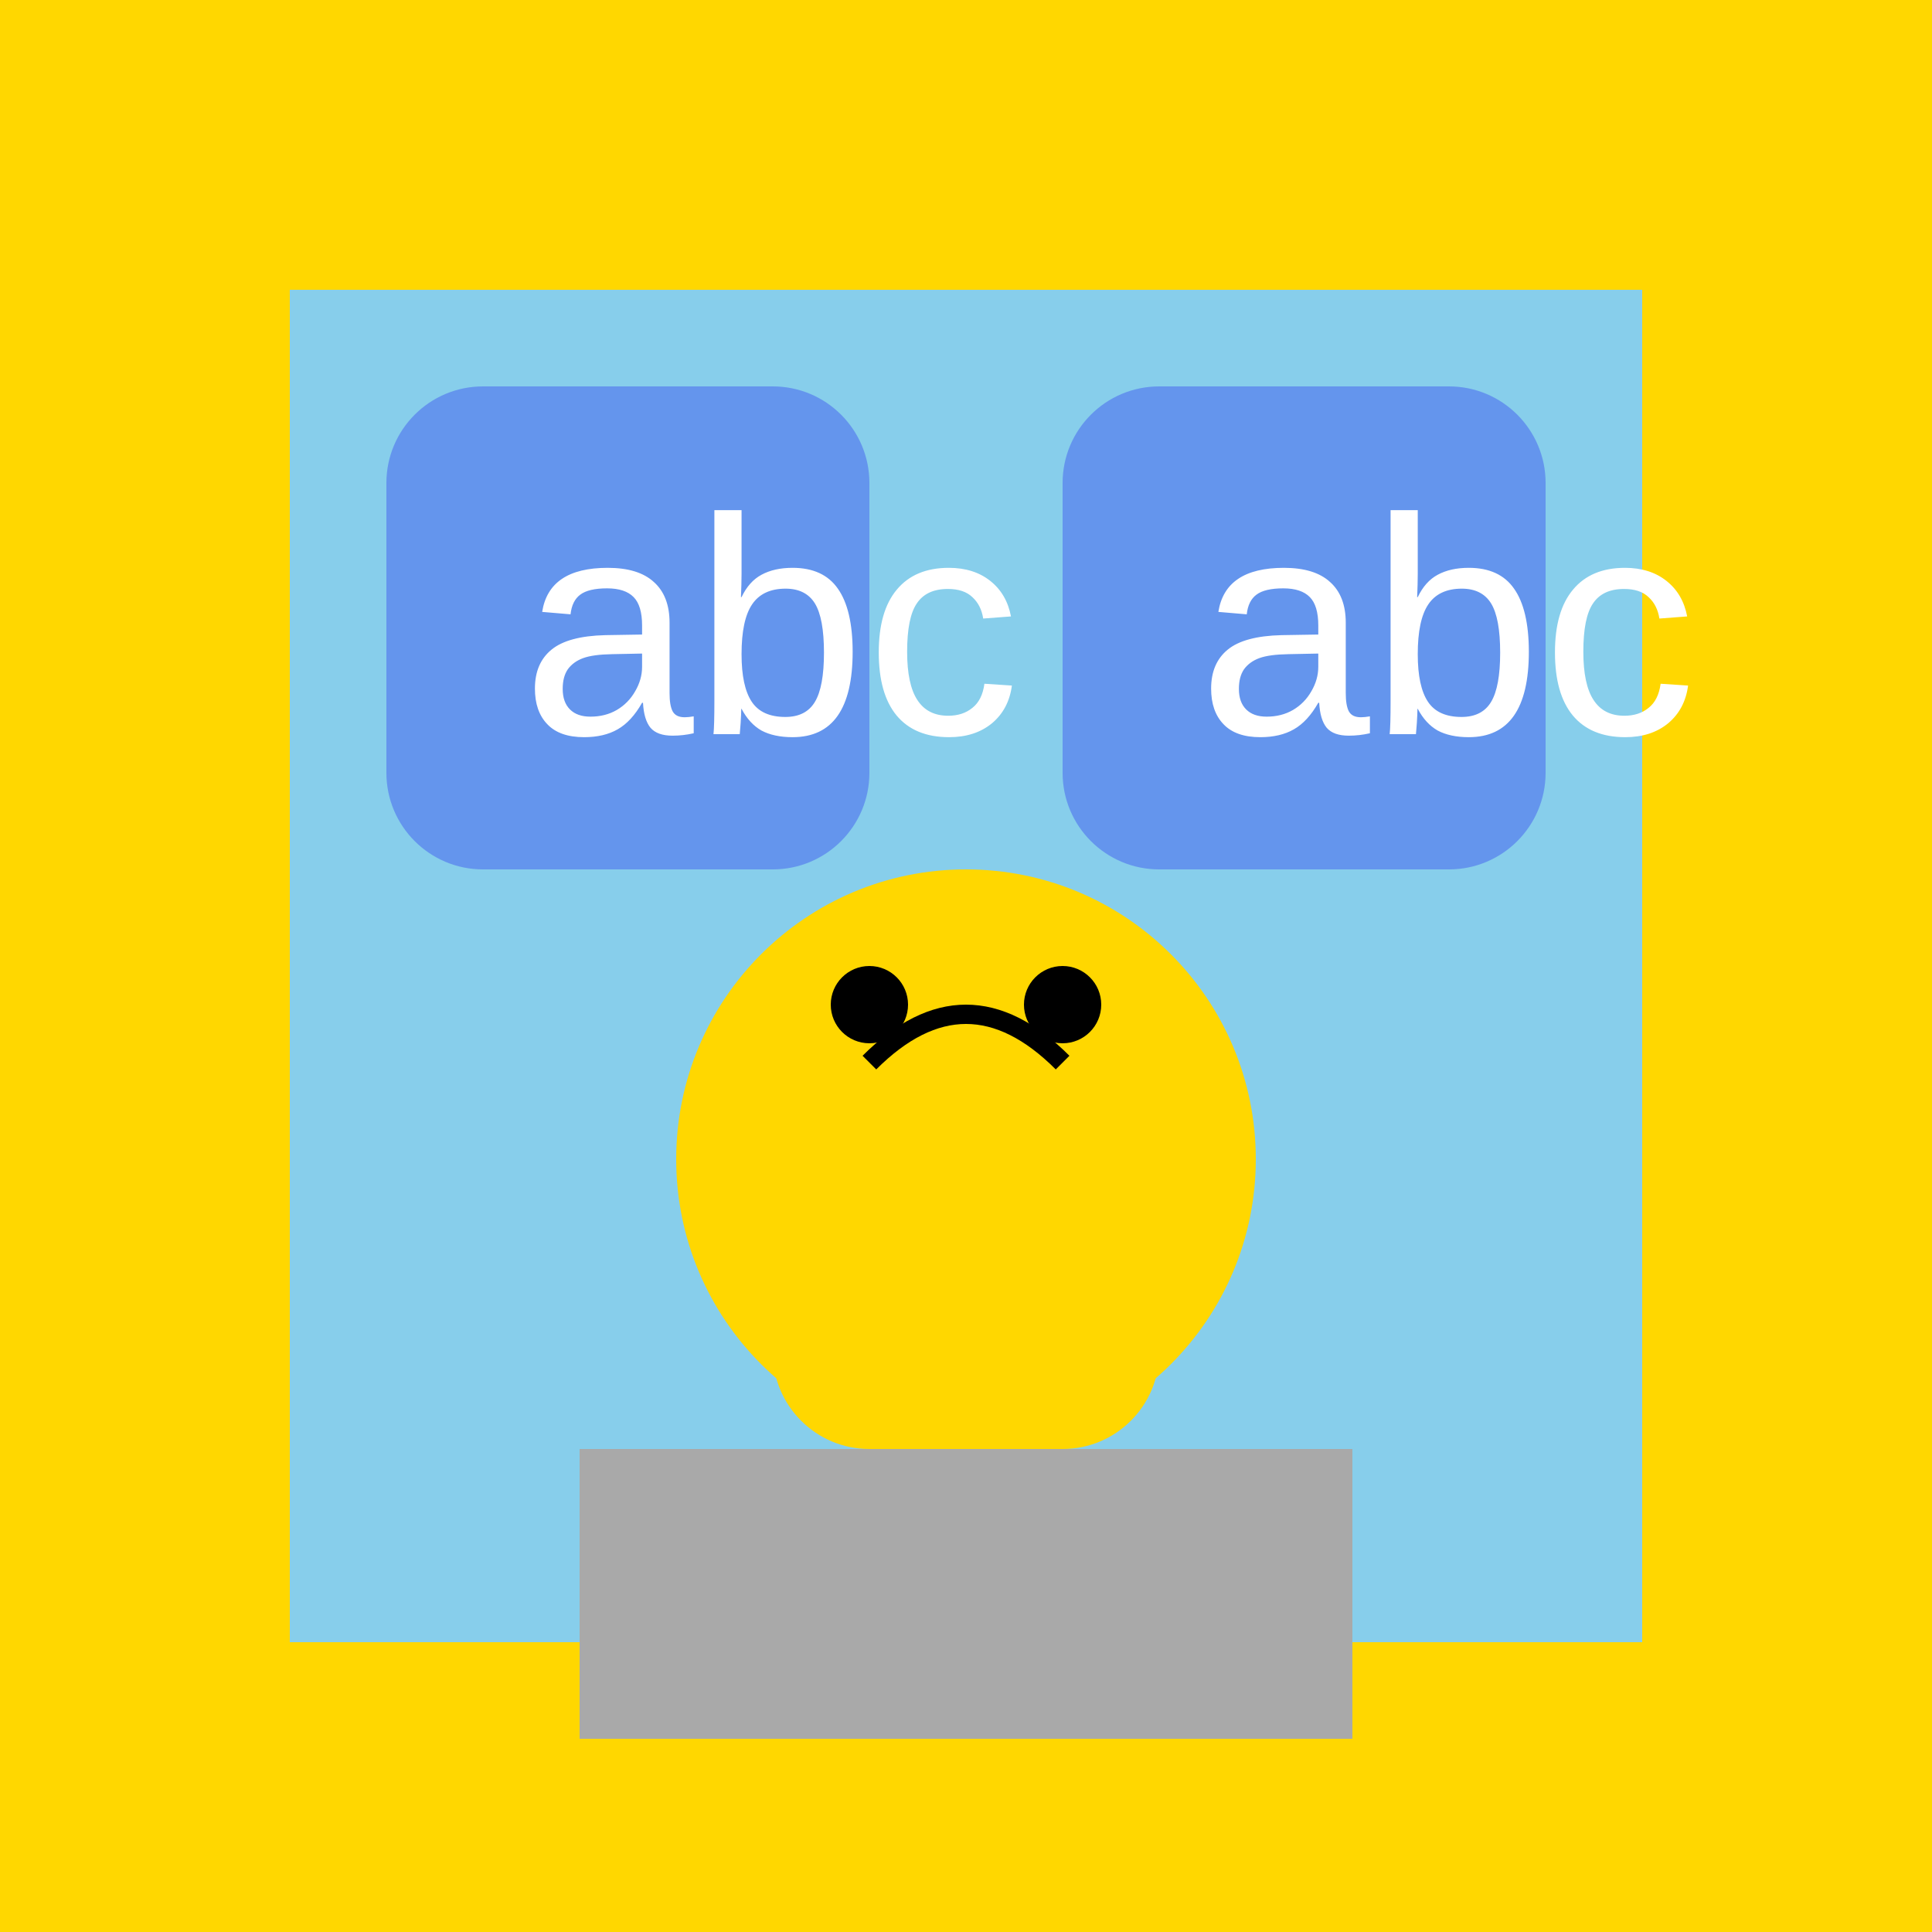
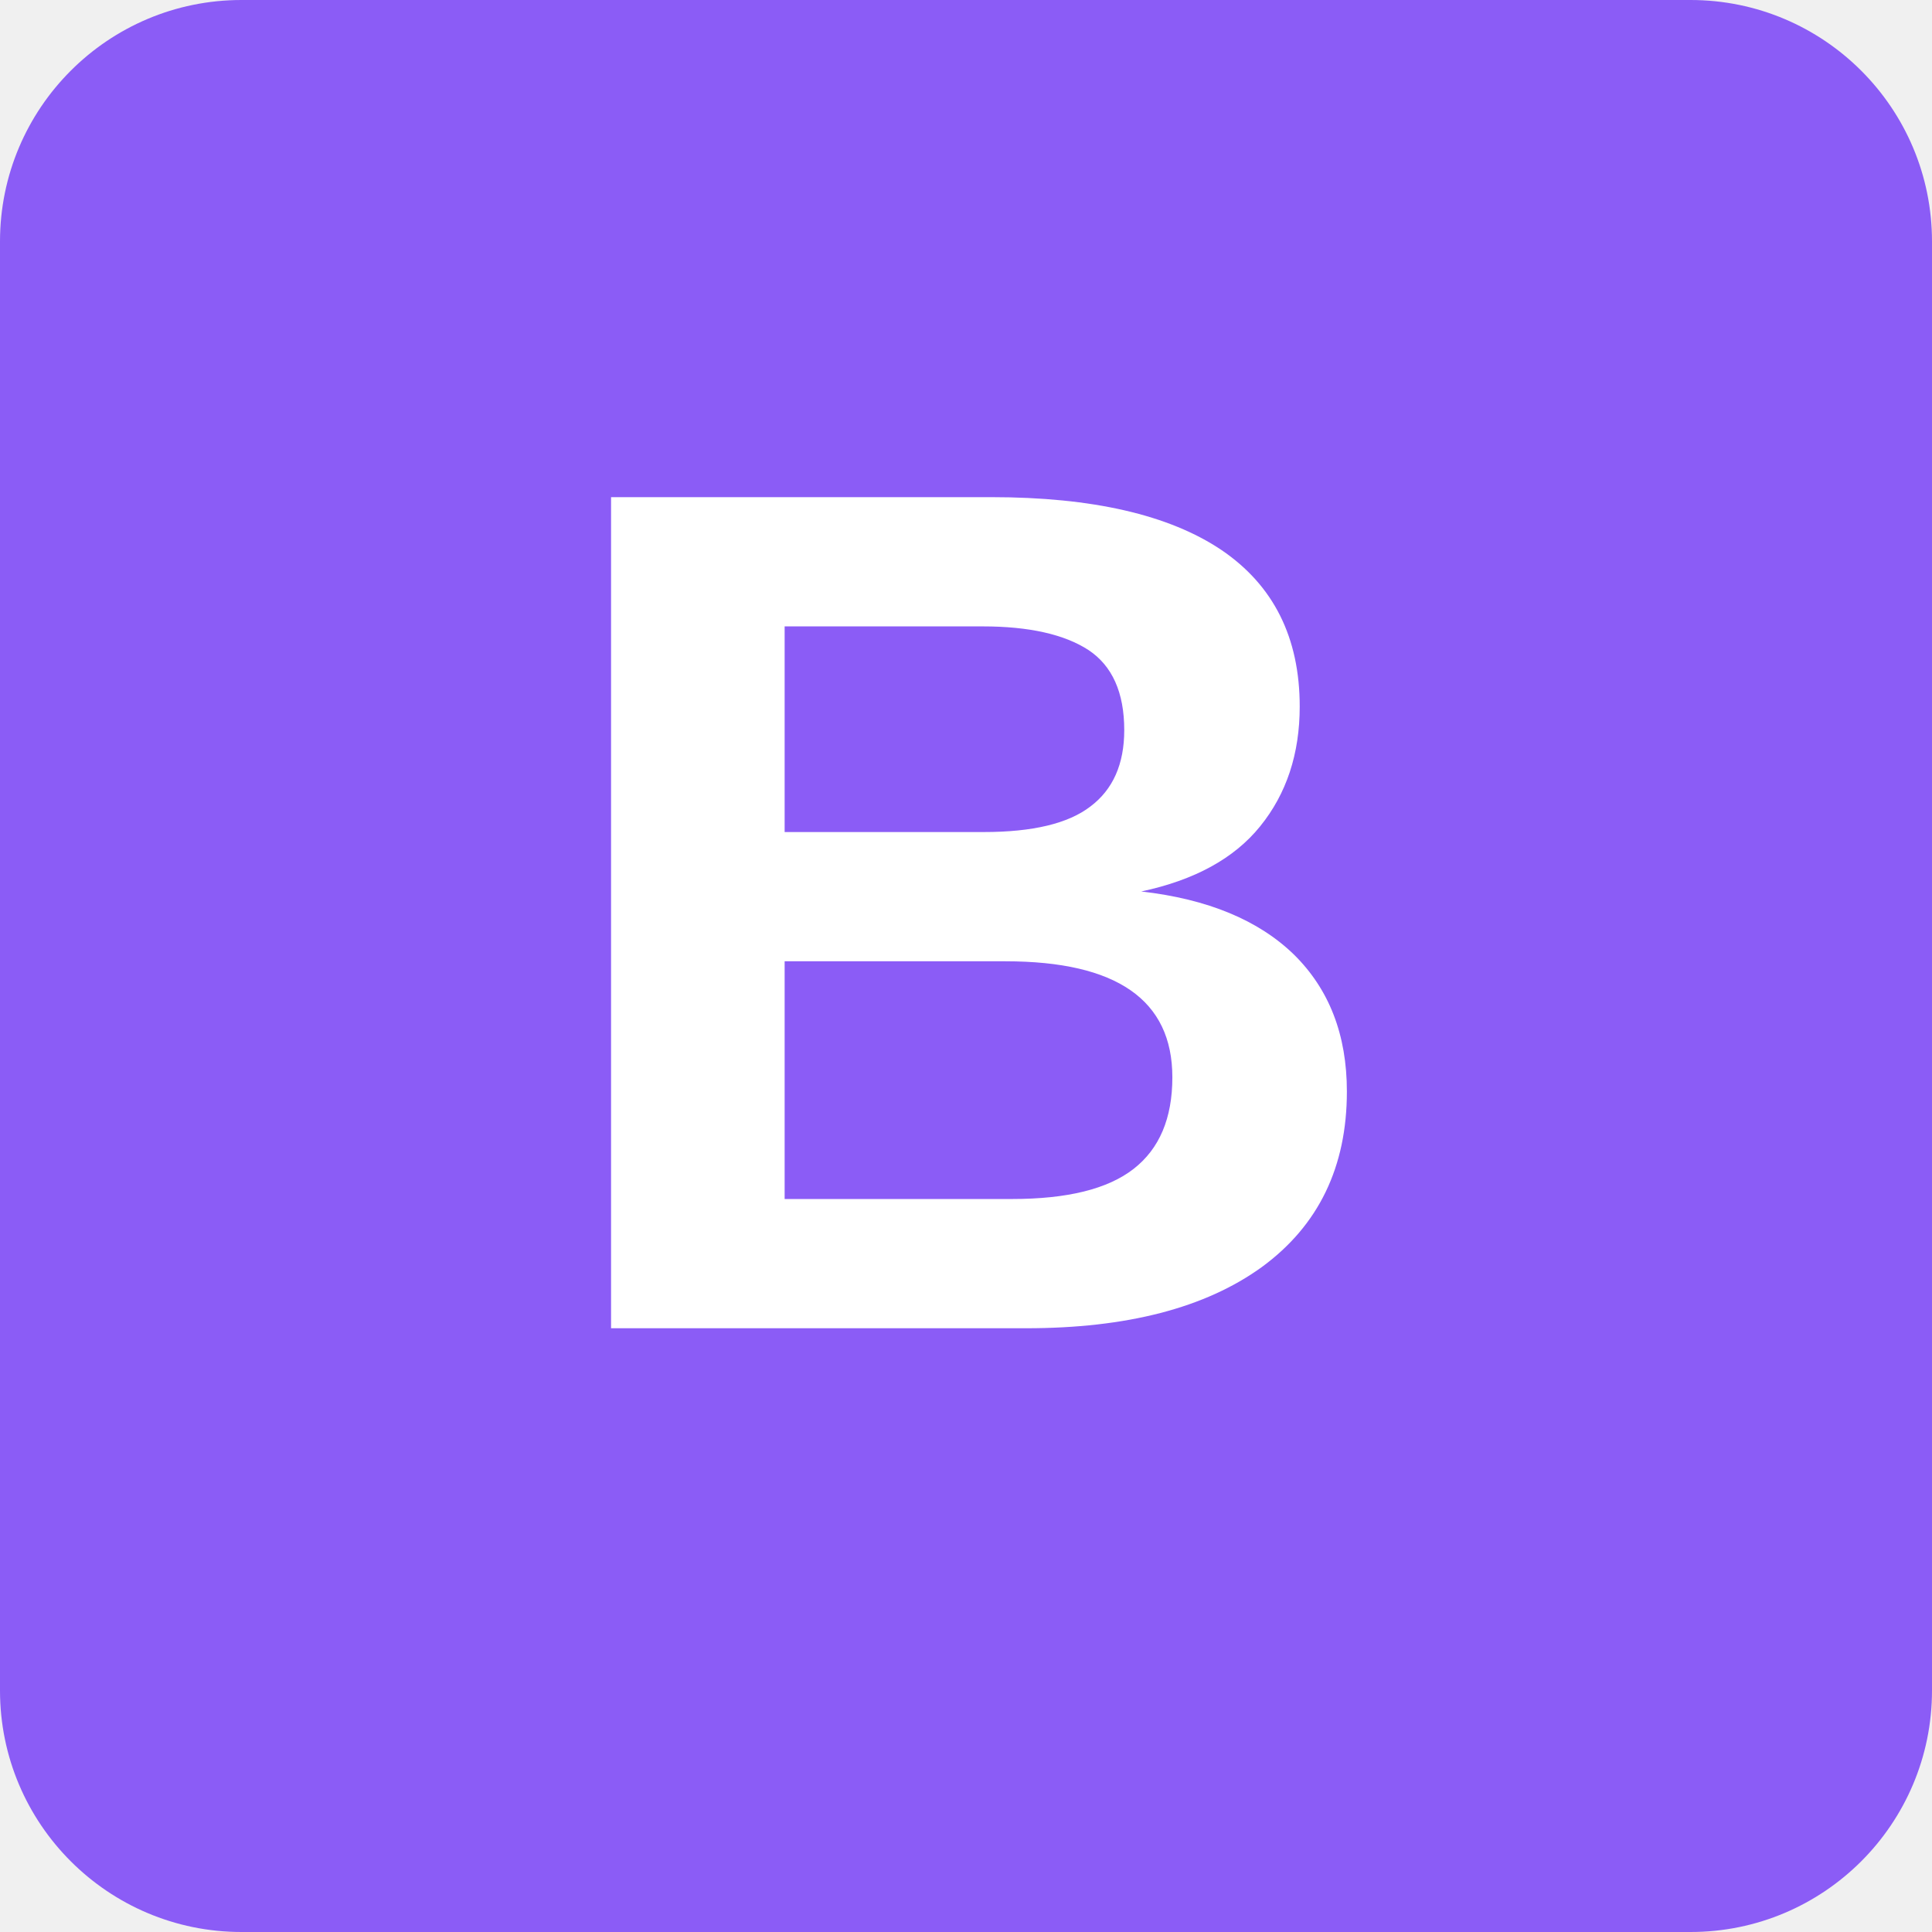
- <svg xmlns="http://www.w3.org/2000/svg" width="100" height="100" viewBox="0 0 100 100">
-   <rect width="100" height="100" fill="#FFD700" />
-   <rect x="15" y="15" width="70" height="70" fill="#87CEEB" />
-   <rect x="20" y="20" width="25" height="25" rx="5" fill="#6495ED" />
-   <rect x="55" y="20" width="25" height="25" rx="5" fill="#6495ED" />
-   <text x="27" y="38" font-family="Arial" font-size="16" fill="white">abc</text>
-   <text x="62" y="38" font-family="Arial" font-size="16" fill="white">abc</text>
-   <circle cx="50" cy="60" r="15" fill="#FFD700" />
-   <path d="M45 55 Q50 50 55 55" stroke="black" stroke-width="1" fill="none" />
-   <circle cx="45" cy="52" r="2" fill="black" />
-   <circle cx="55" cy="52" r="2" fill="black" />
-   <rect x="40" y="65" width="20" height="10" rx="5" fill="#FFD700" />
-   <rect x="30" y="75" width="40" height="15" fill="#A9A9A9" />
+ <svg xmlns="http://www.w3.org/2000/svg" width="32" height="32" viewBox="0 0 32 32">
+   <rect width="32" height="32" fill="#8b5cf6" rx="4" />
+   <text x="16" y="22" font-family="Arial, sans-serif" font-size="20" font-weight="bold" text-anchor="middle" fill="white">B</text>
</svg>
